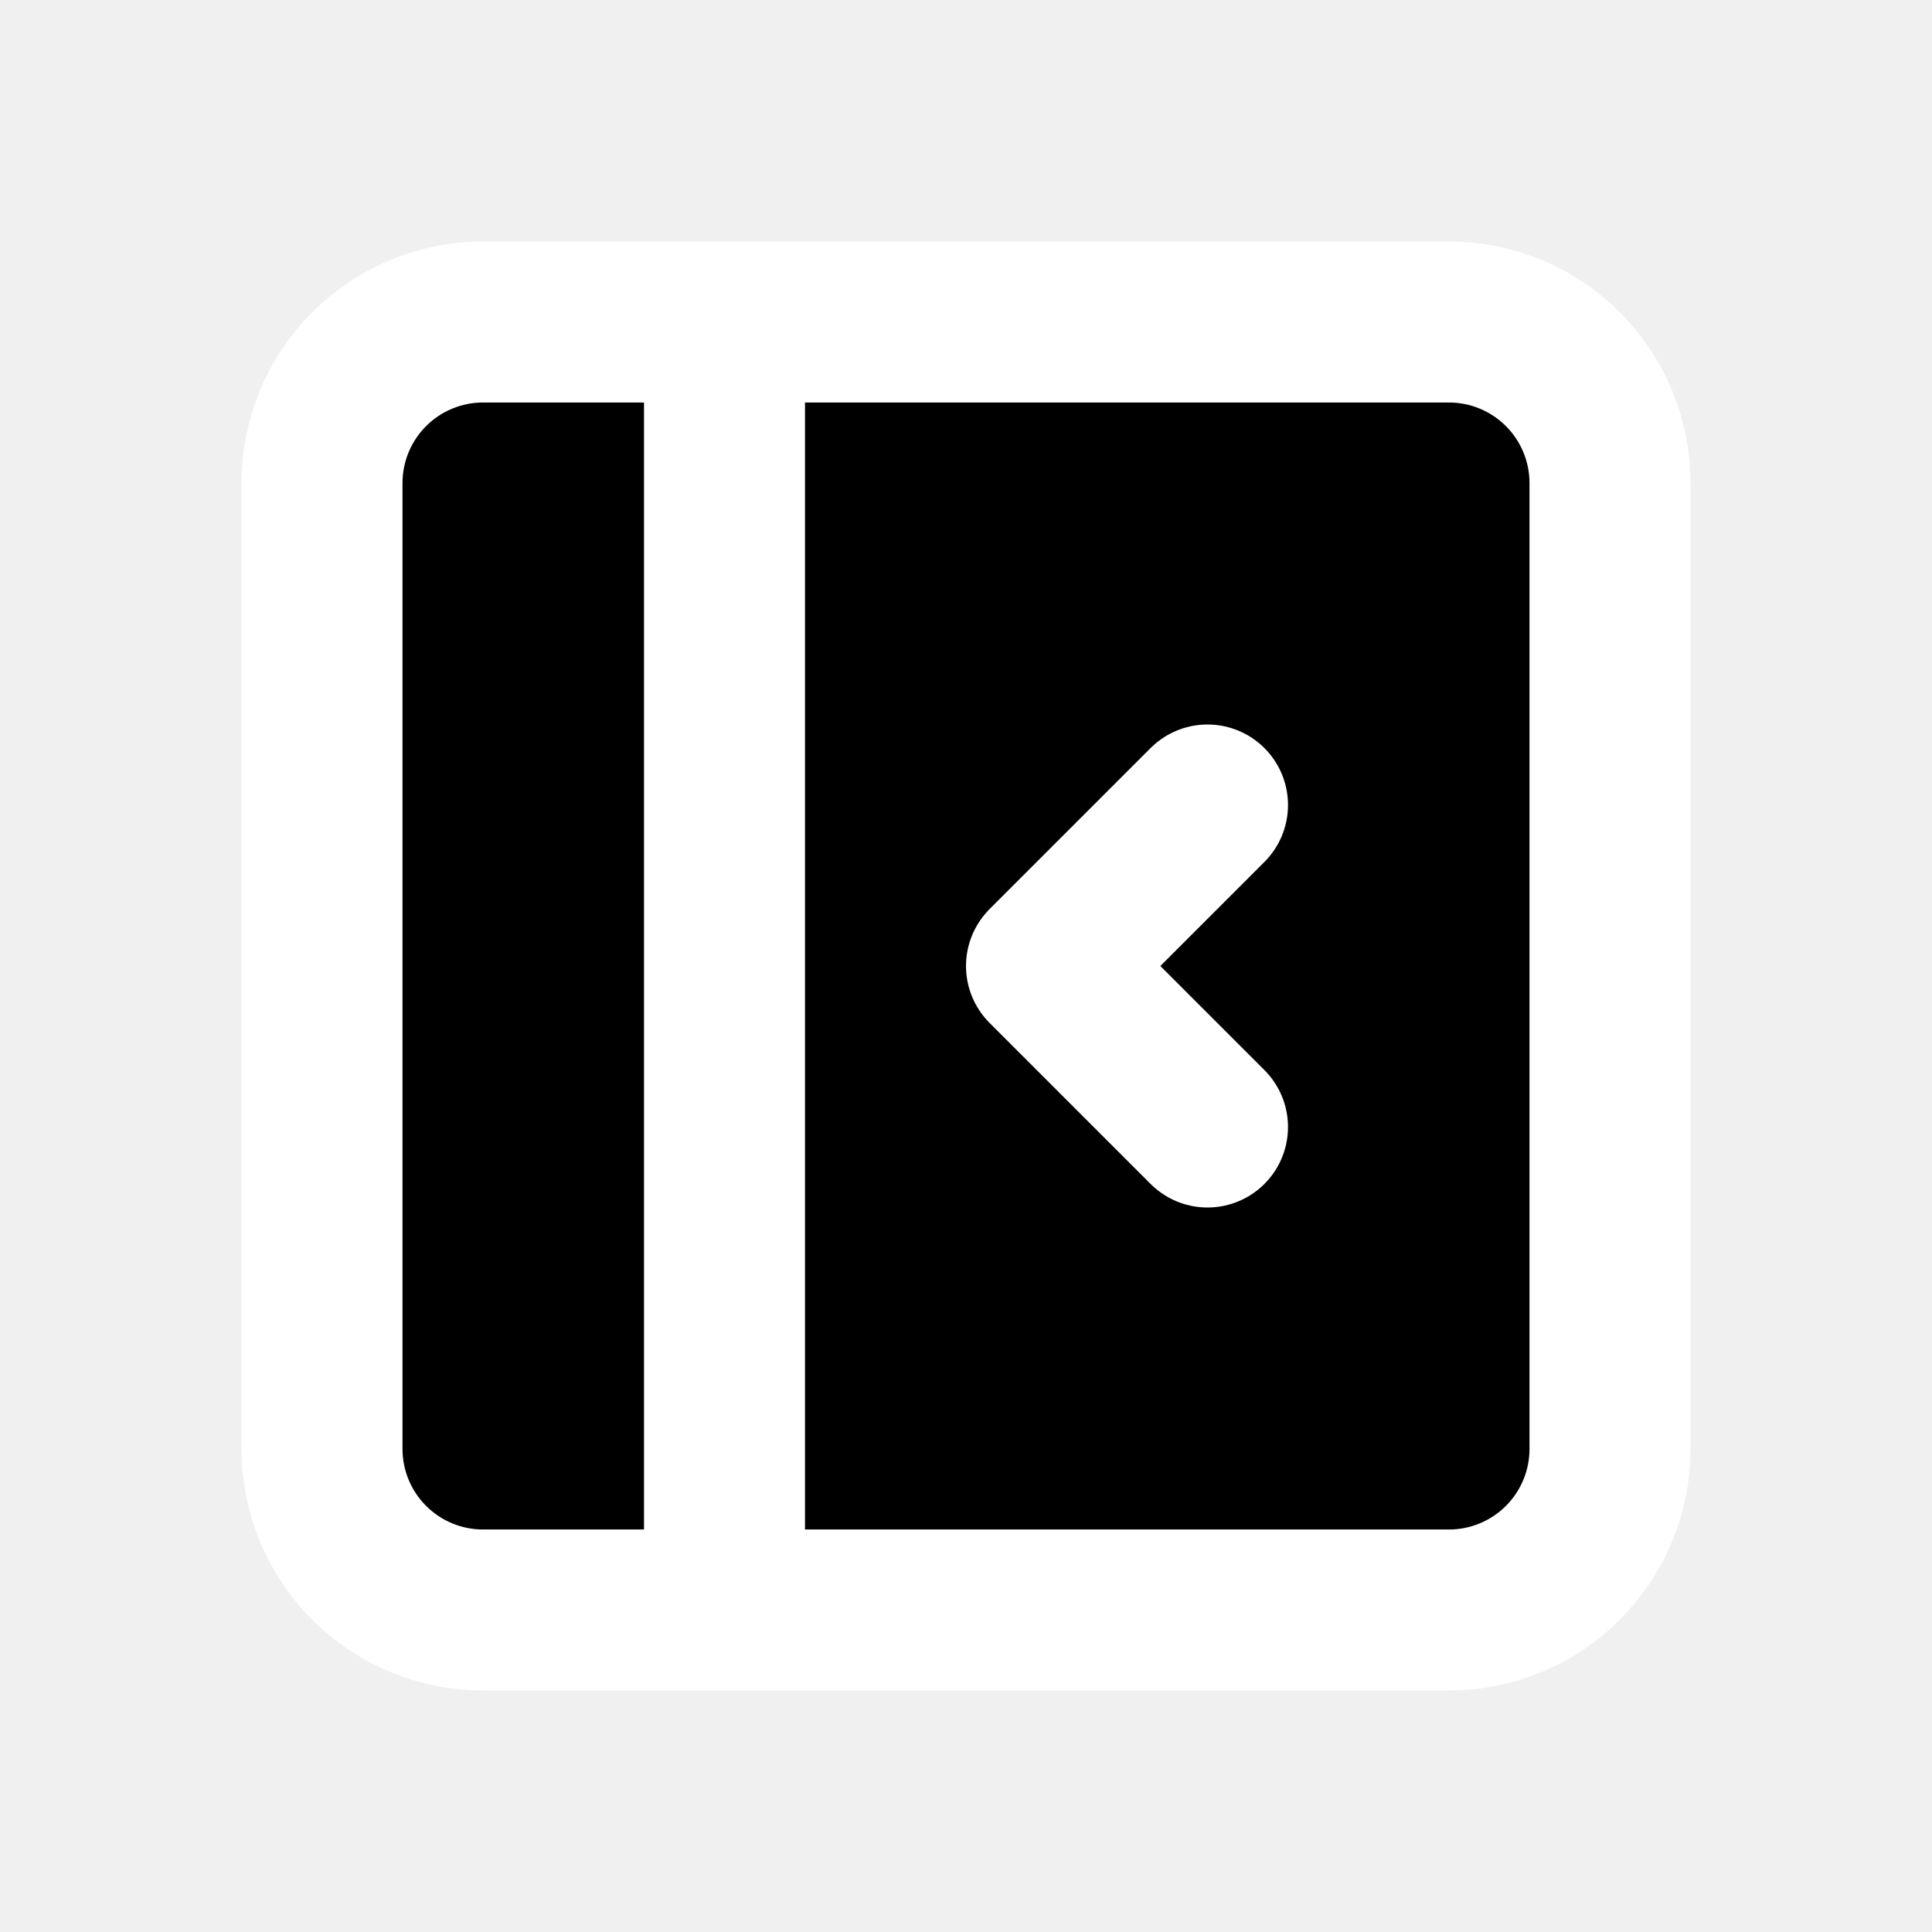
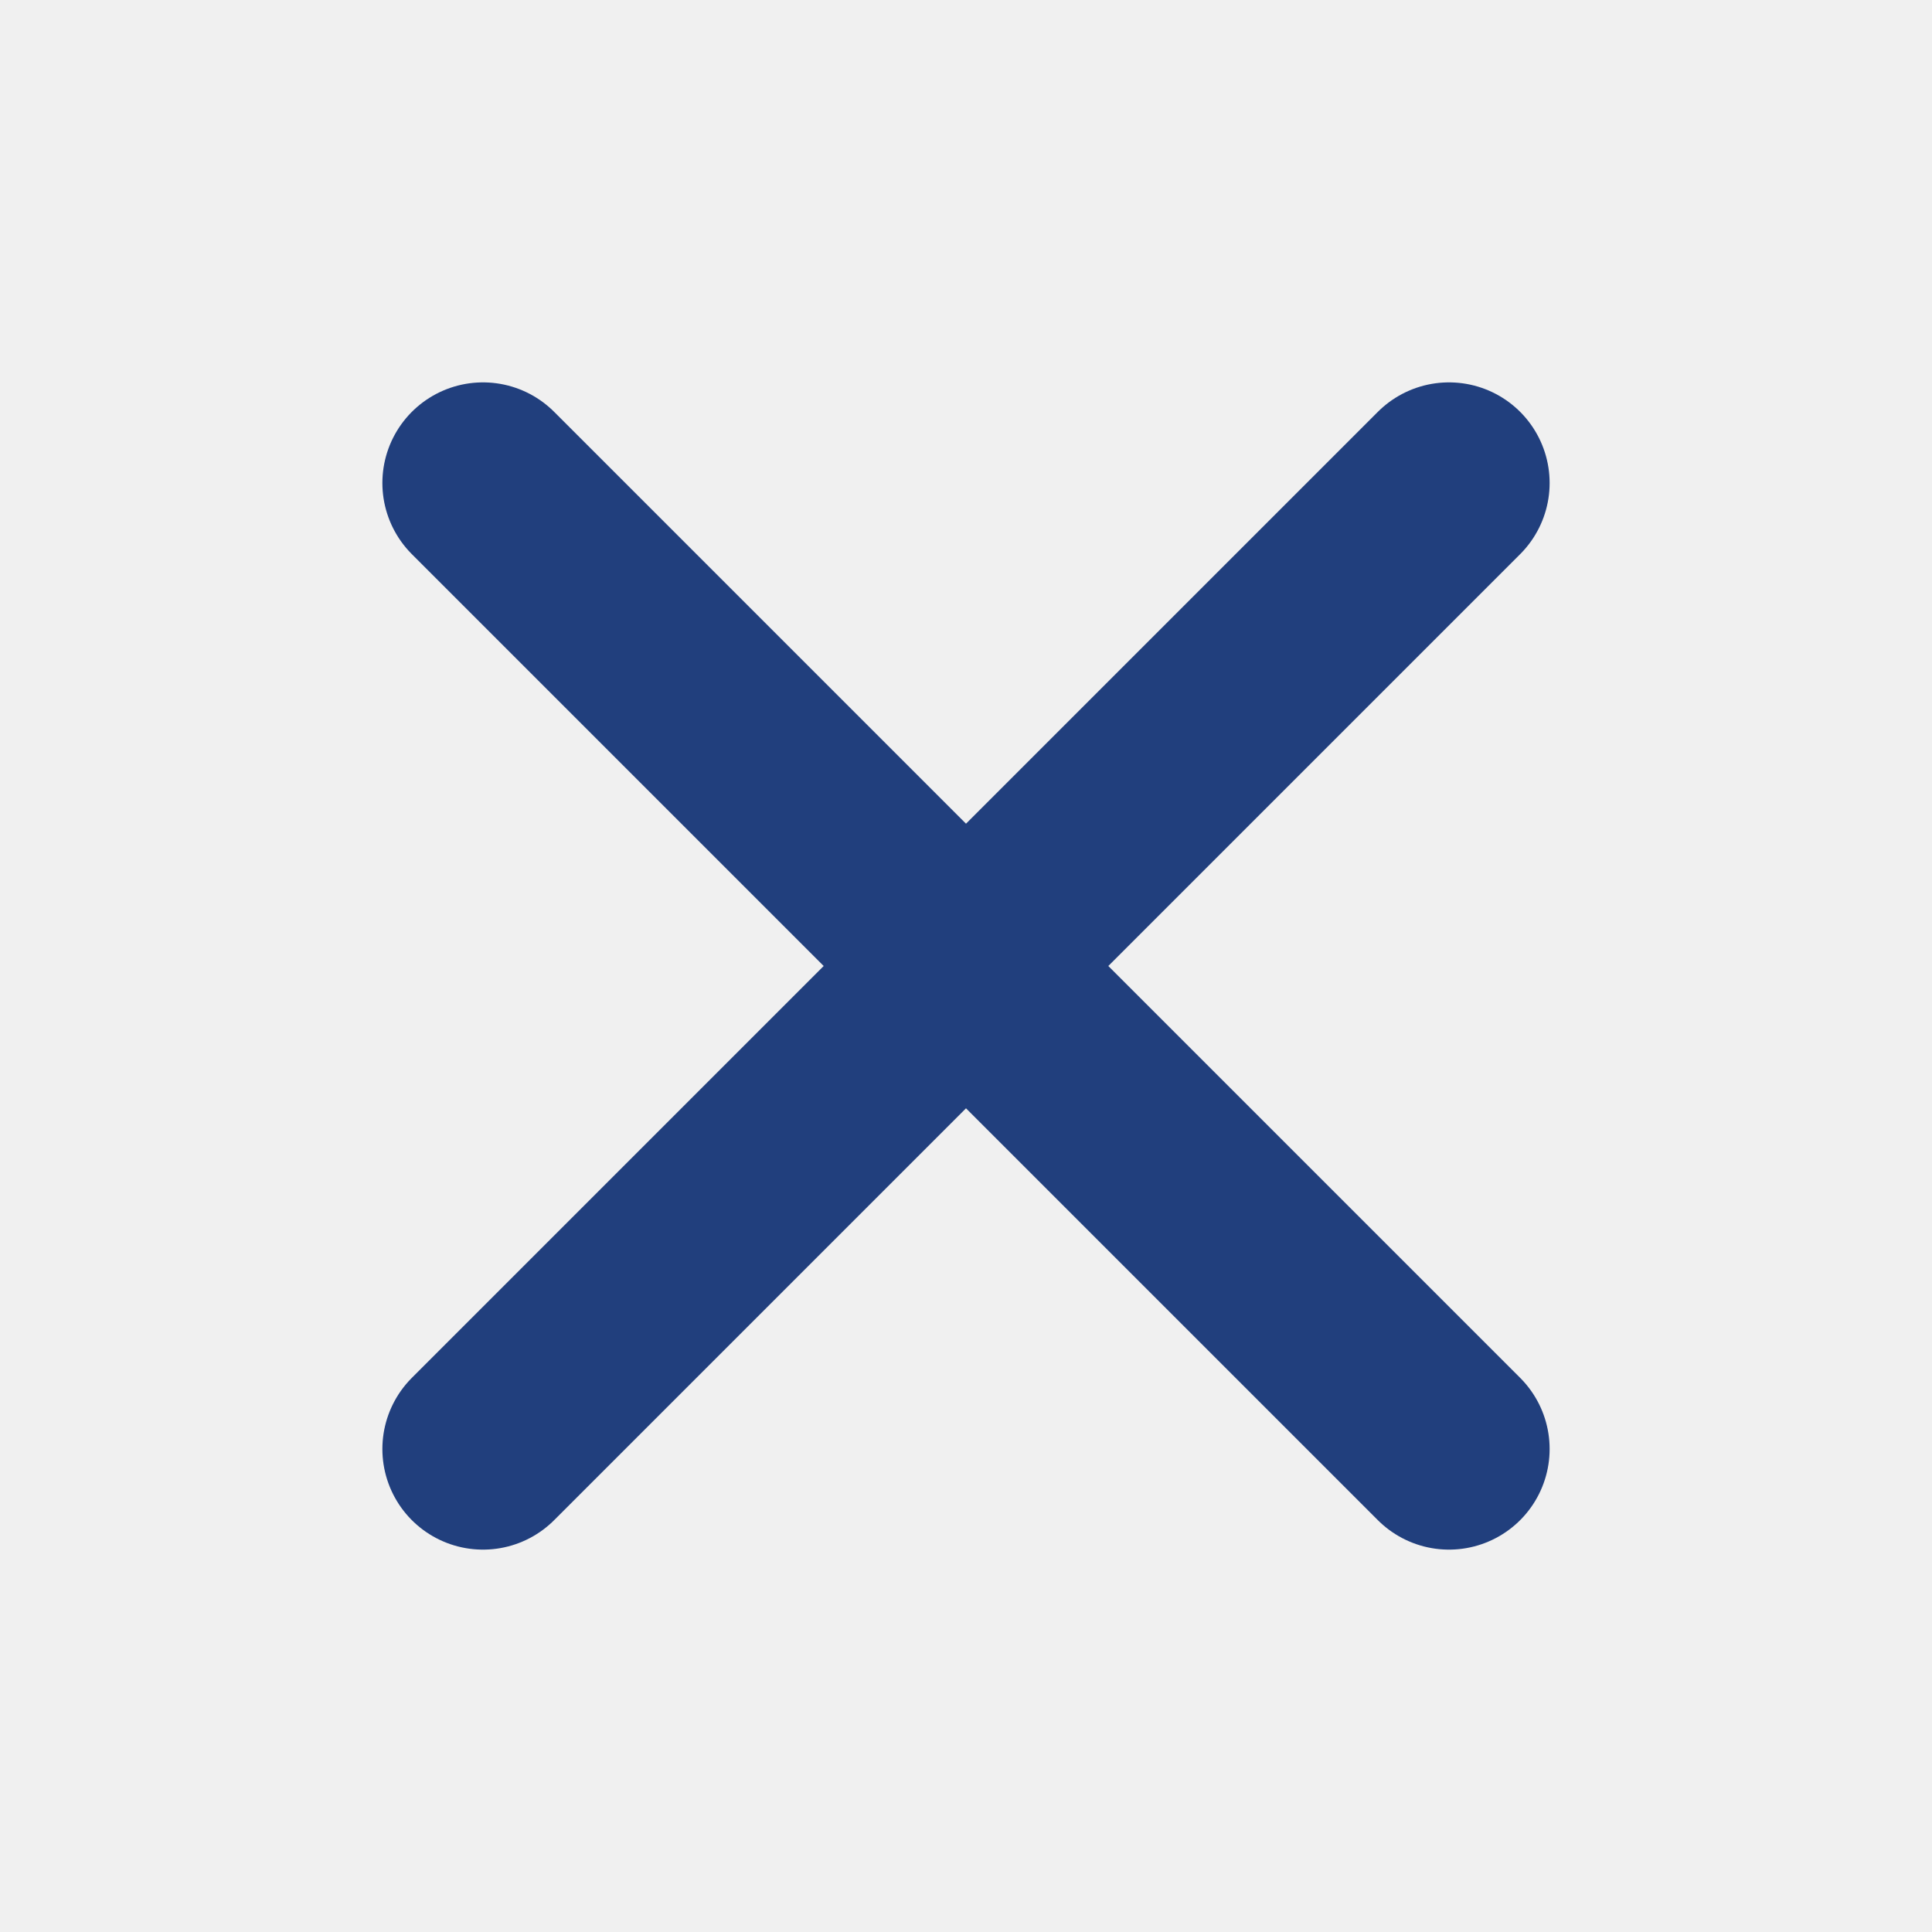
- <svg xmlns="http://www.w3.org/2000/svg" width="24" height="24" class="cursor">
-   <defs>
-     <symbol id="sidebar-collapse" width="24" height="24" viewBox="0 0 24 24" fill="none">
-       <path d="M9 4V20M4 6C4 5.47 4.211 4.961 4.586 4.586C4.961 4.211 5.47 4 6 4H18C18.53 4 19.039 4.211 19.414 4.586C19.789 4.961 20 5.47 20 6V18C20 18.53 19.789 19.039 19.414 19.414C19.039 19.789 18.53 20 18 20H6C5.47 20 4.961 19.789 4.586 19.414C4.211 19.039 4 18.53 4 18V6Z" stroke="white" stroke-width="2" stroke-linecap="round" stroke-linejoin="round" />
-       <path d="M15 10L13 12L15 14" stroke="white" stroke-width="2" stroke-linecap="round" stroke-linejoin="round" />
-     </symbol>
-   </defs>
-   <g>
-     <path d="M9 4V20M4 6C4 5.47 4.211 4.961 4.586 4.586C4.961 4.211 5.47 4 6 4H18C18.53 4 19.039 4.211 19.414 4.586C19.789 4.961 20 5.47 20 6V18C20 18.53 19.789 19.039 19.414 19.414C19.039 19.789 18.53 20 18 20H6C5.47 20 4.961 19.789 4.586 19.414C4.211 19.039 4 18.53 4 18V6Z" stroke="white" stroke-width="2" stroke-linecap="round" stroke-linejoin="round" />
-     <path d="M15 10L13 12L15 14" stroke="white" stroke-width="2" stroke-linecap="round" stroke-linejoin="round" />
-   </g>
+ <svg xmlns="http://www.w3.org/2000/svg" fill="none" viewBox="0 0 24 24" stroke-width="2.5" stroke="#213f7d" class="size-6">
+   <path stroke-linecap="round" stroke-linejoin="round" d="M6 18 18 6M6 6l12 12" />
</svg>
